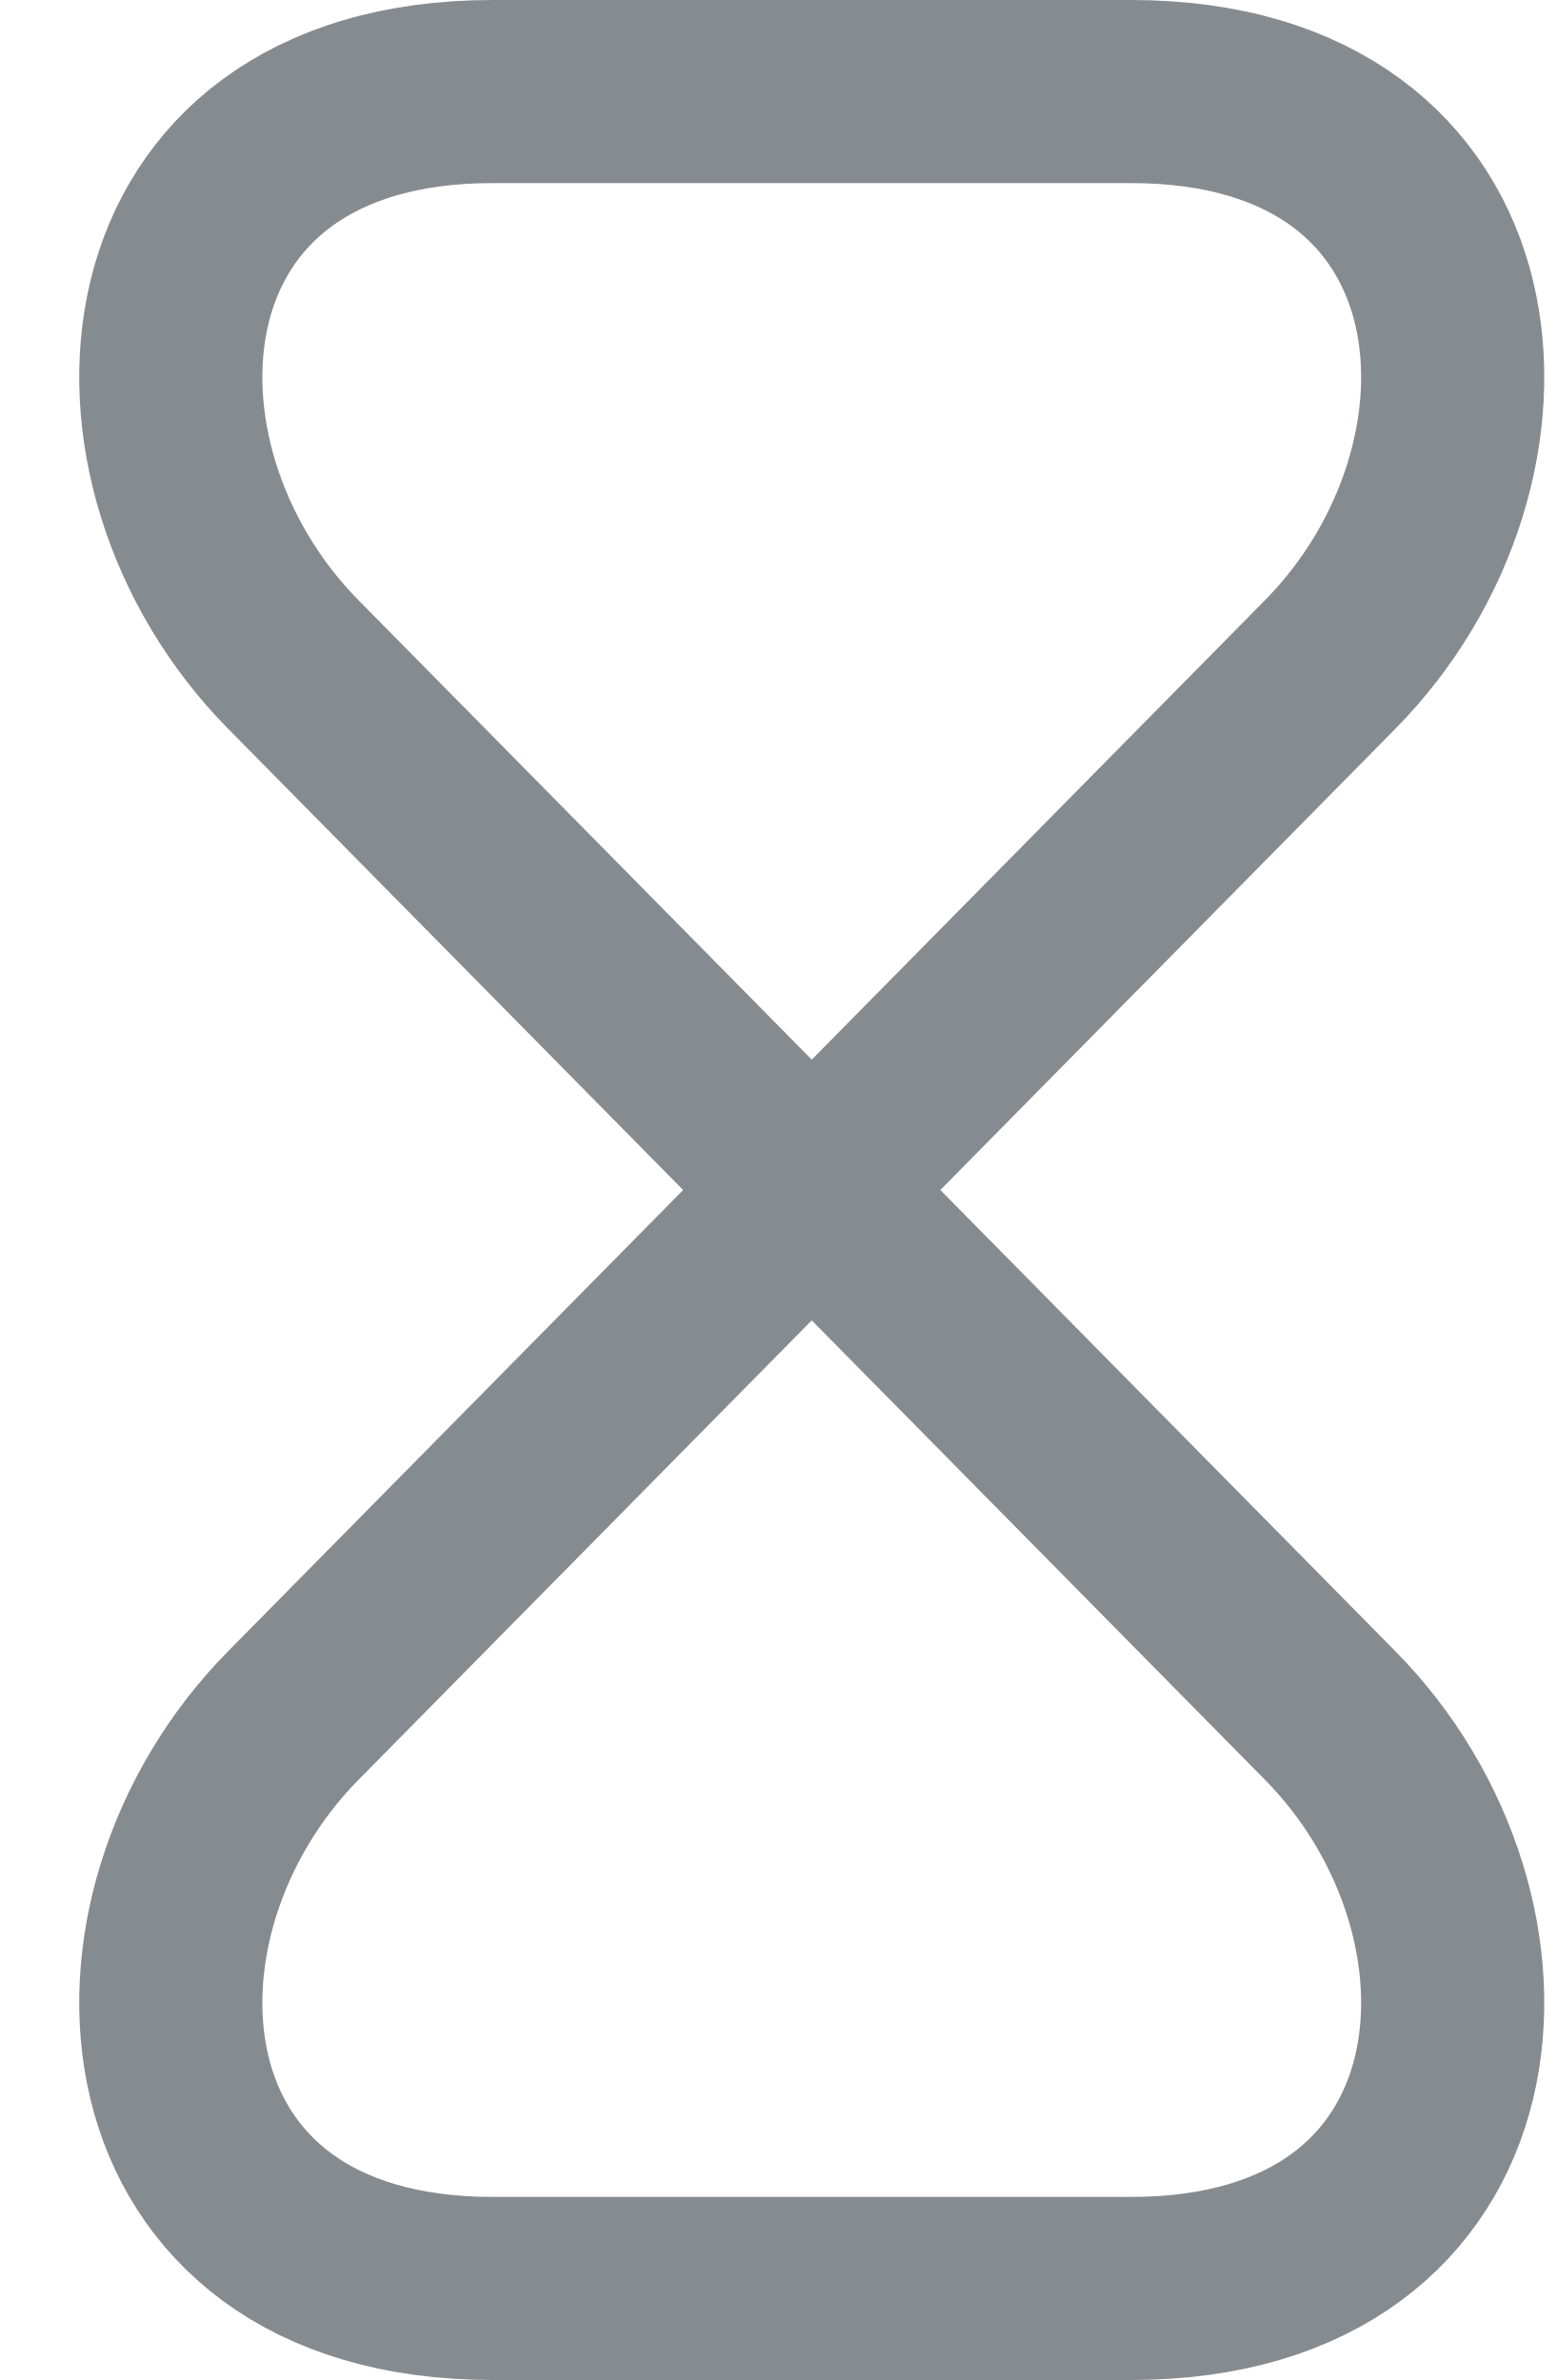
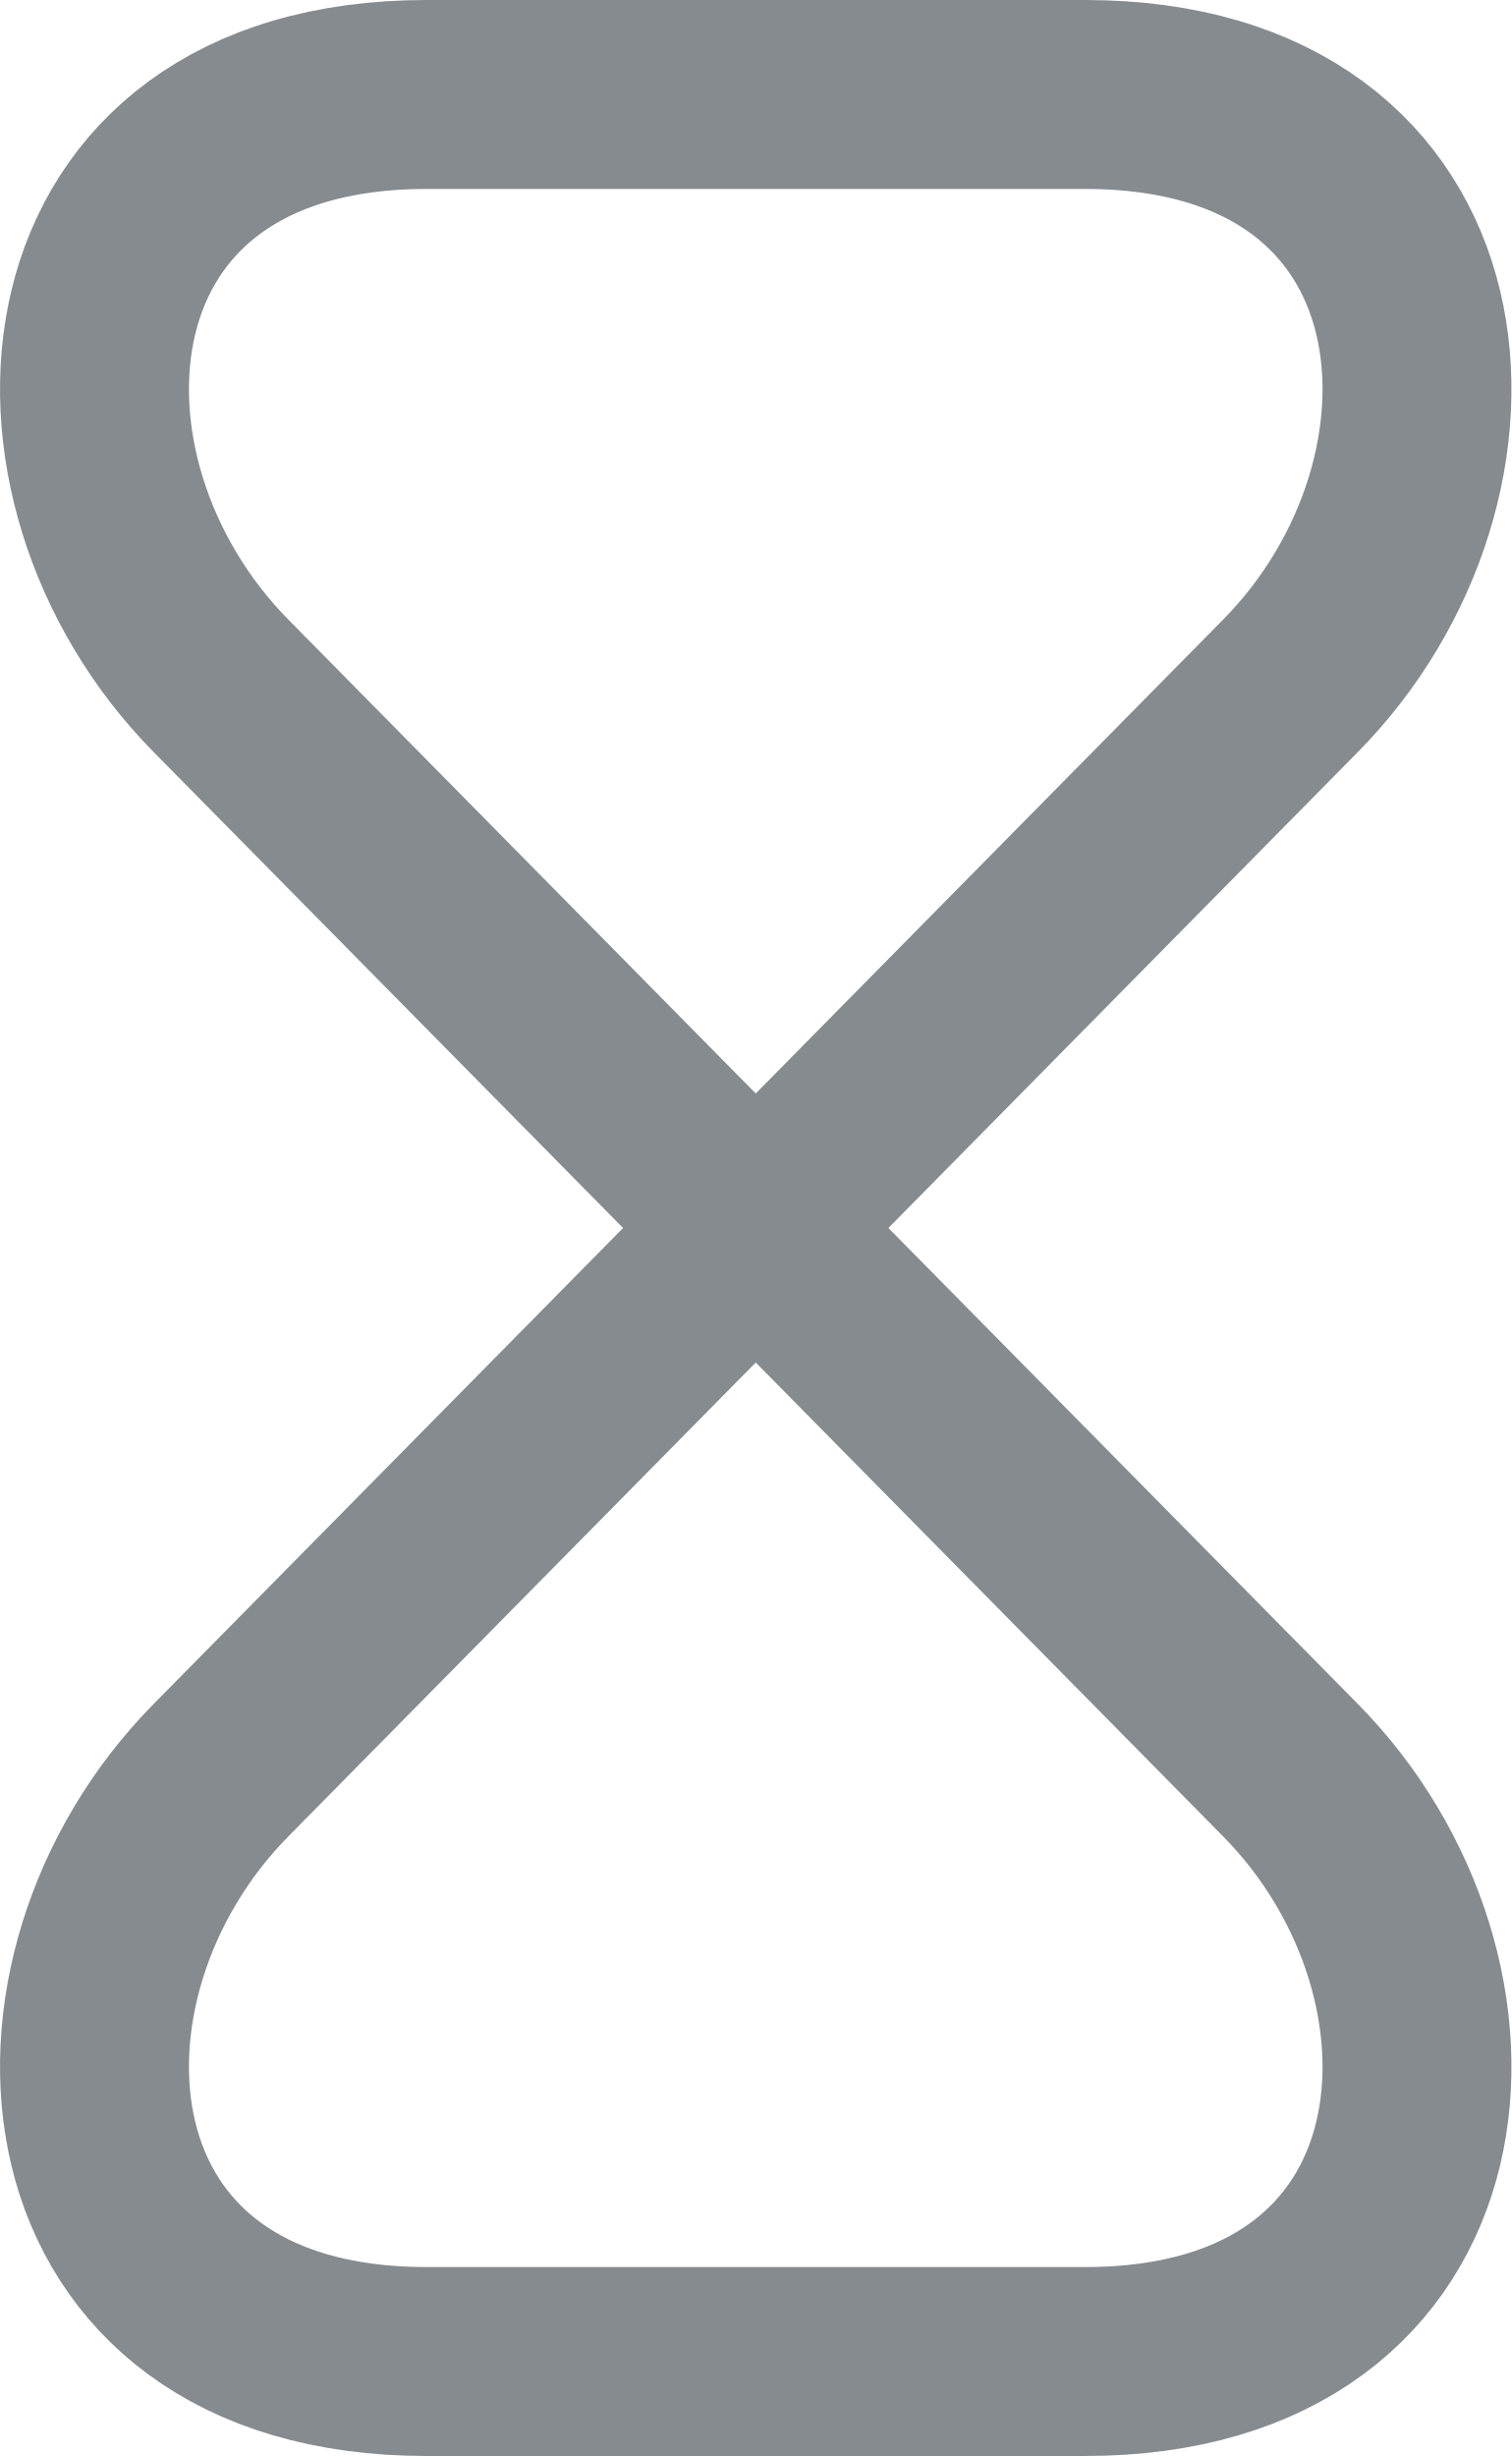
- <svg xmlns="http://www.w3.org/2000/svg" width="17" height="26" viewBox="0 0 17 26" fill="none">
-   <path d="M12.35 1H5.381C1.337 1 1.025 5.056 3.208 7.264L14.522 18.736C16.705 20.944 16.393 25 12.35 25H5.381C1.337 25 1.025 20.944 3.208 18.736L14.522 7.264C16.705 5.056 16.393 1 12.35 1Z" stroke="#868B90" stroke-width="2" stroke-linecap="round" stroke-linejoin="round" />
+ <svg xmlns="http://www.w3.org/2000/svg" width="16" height="26" viewBox="0 0 16 26" fill="none">
+   <path d="M11.485 1H4.516C0.472 1 0.16 5.056 2.343 7.264L13.657 18.736C15.84 20.944 15.528 25 11.485 25H4.516C0.472 25 0.16 20.944 2.343 18.736L13.657 7.264C15.84 5.056 15.528 1 11.485 1Z" stroke="#868B90" stroke-width="2" stroke-linecap="round" stroke-linejoin="round" />
</svg>
